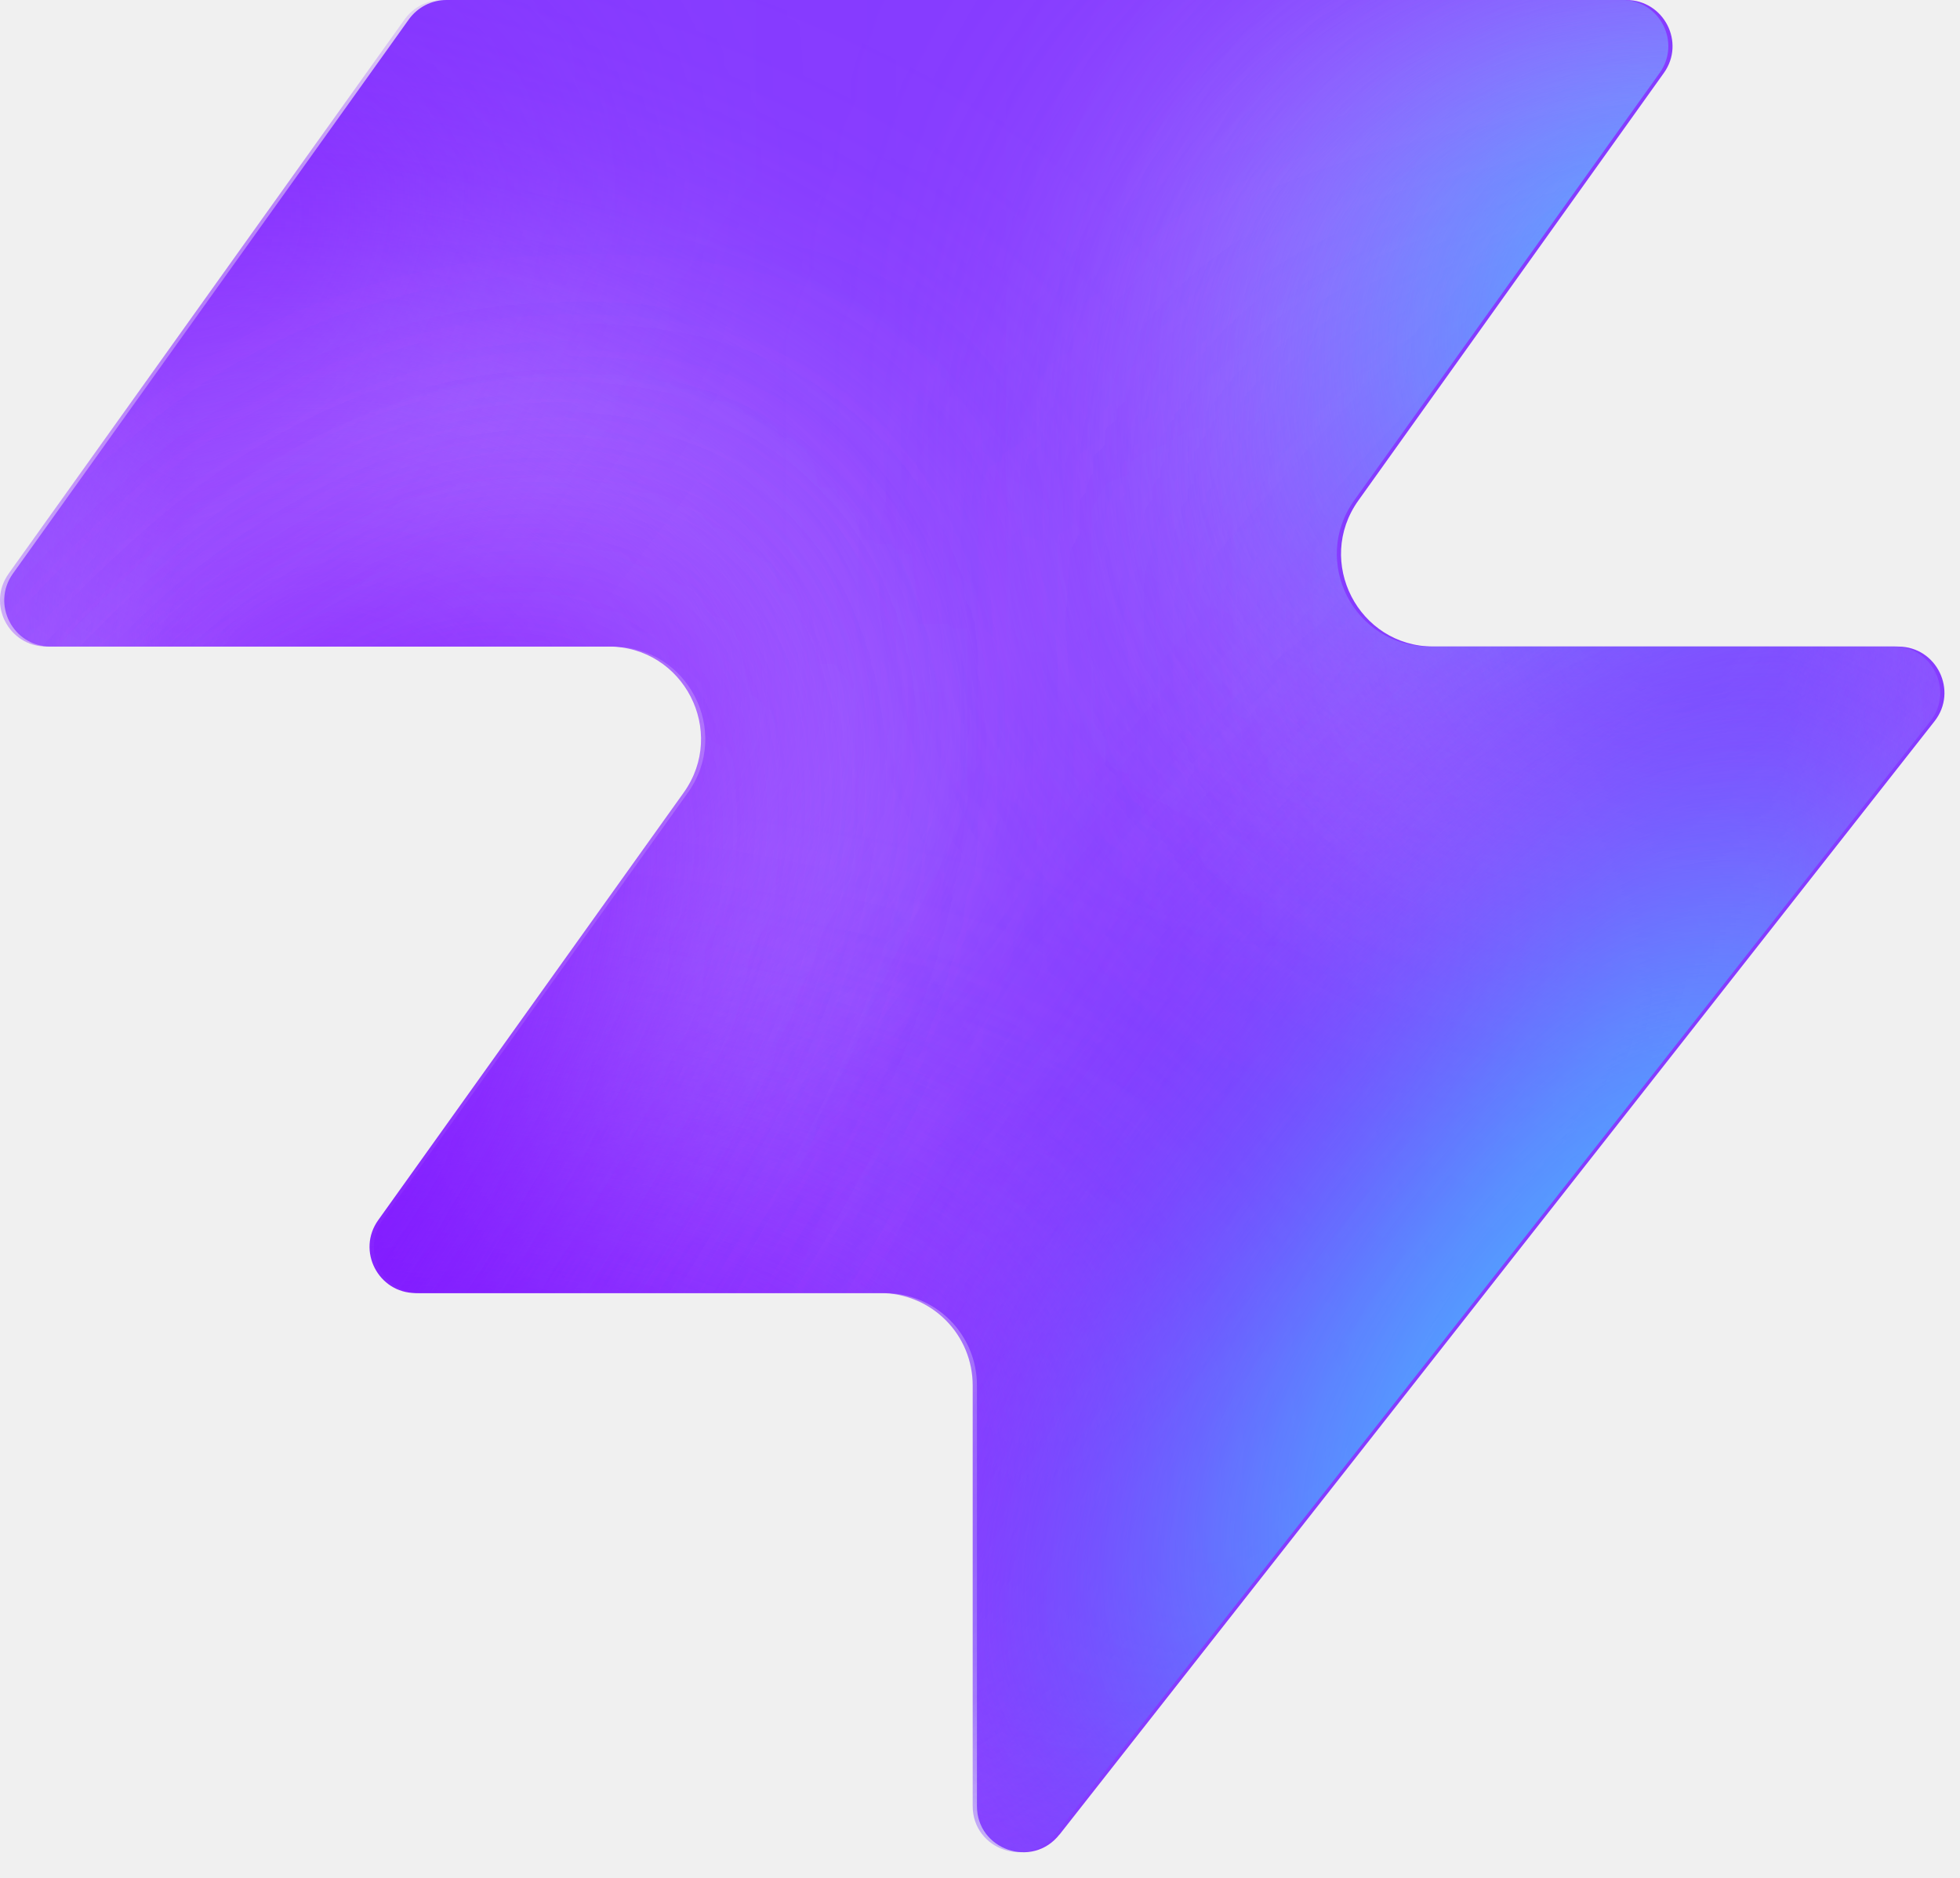
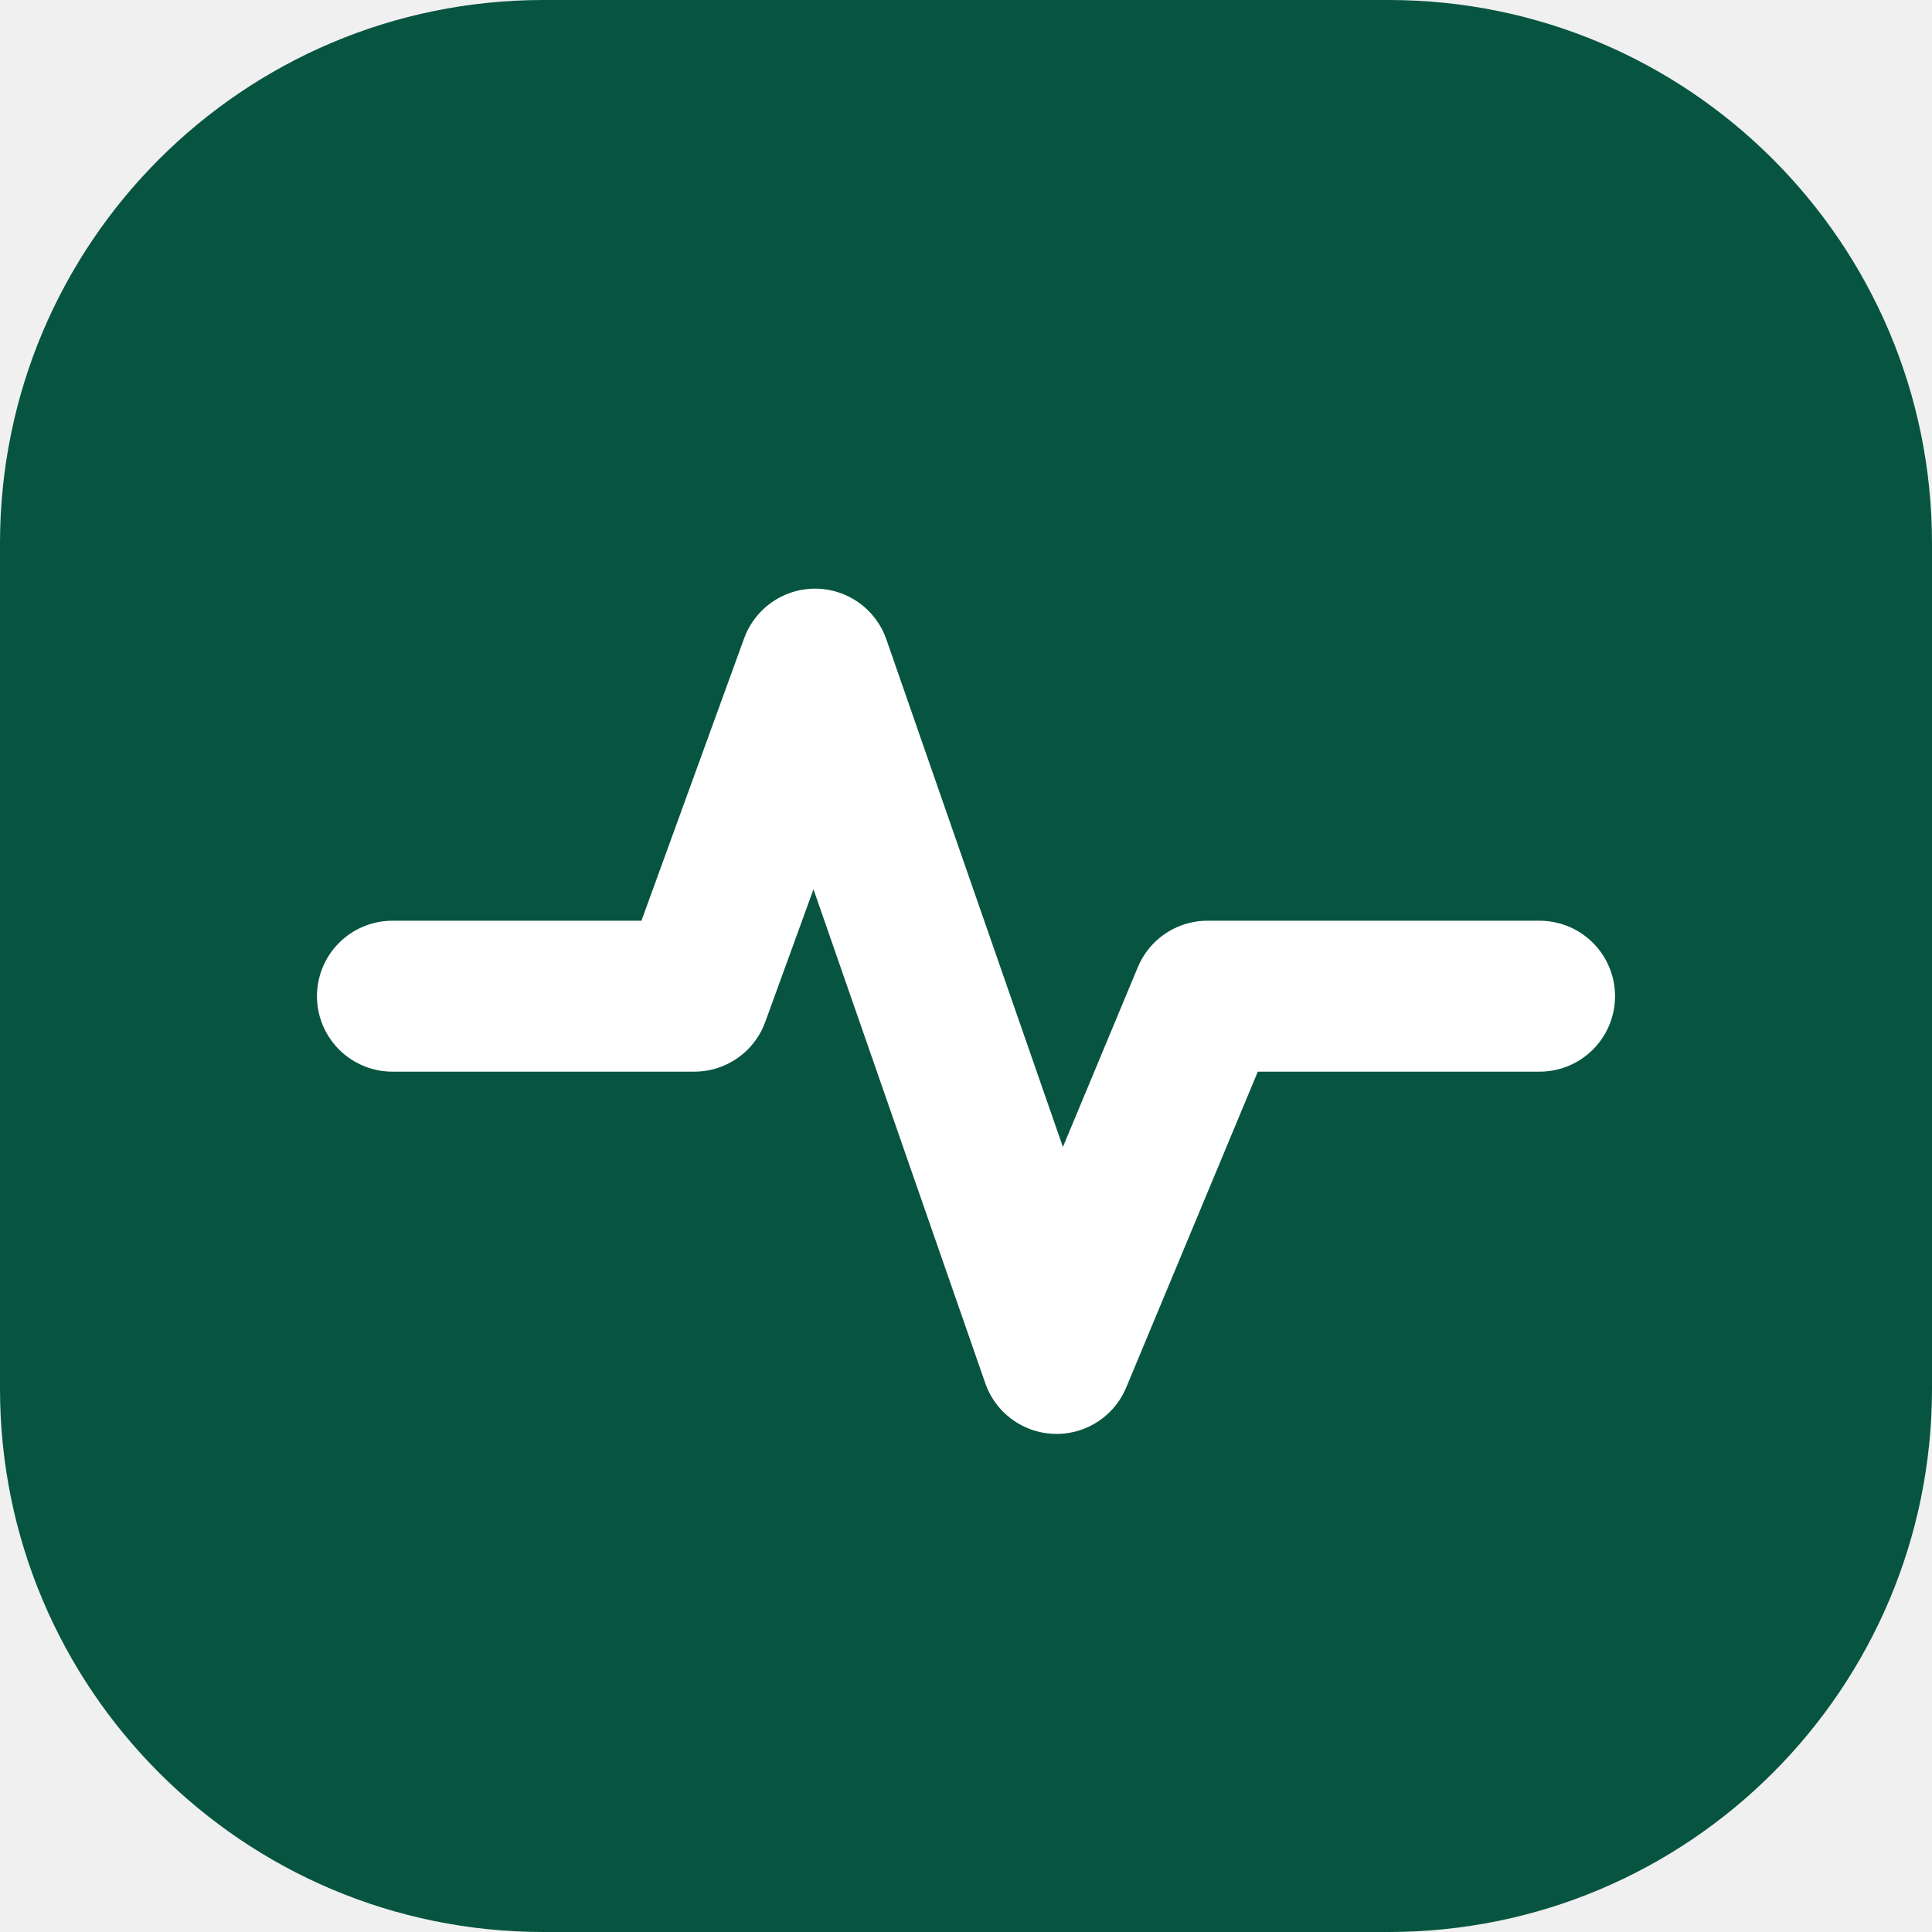
- <svg xmlns="http://www.w3.org/2000/svg" width="48" height="46" fill="none" viewBox="0 0 48 46">
-   <path fill="#863bff" d="M25.946 44.938c-.664.845-2.021.375-2.021-.698V33.937a2.26 2.26 0 0 0-2.262-2.262H10.287c-.92 0-1.456-1.04-.92-1.788l7.48-10.471c1.07-1.497 0-3.578-1.842-3.578H1.237c-.92 0-1.456-1.04-.92-1.788L10.013.474c.214-.297.556-.474.92-.474h28.894c.92 0 1.456 1.04.92 1.788l-7.48 10.471c-1.07 1.498 0 3.579 1.842 3.579h11.377c.943 0 1.473 1.088.89 1.83L25.947 44.94z" style="fill:#863bff;fill:color(display-p3 .525 .23 1);fill-opacity:1" />
-   <mask id="a" width="48" height="46" x="0" y="0" maskUnits="userSpaceOnUse" style="mask-type:alpha">
-     <path fill="#000" d="M25.842 44.938c-.664.844-2.021.375-2.021-.698V33.937a2.26 2.26 0 0 0-2.262-2.262H10.183c-.92 0-1.456-1.04-.92-1.788l7.48-10.471c1.07-1.498 0-3.579-1.842-3.579H1.133c-.92 0-1.456-1.04-.92-1.787L9.91.473c.214-.297.556-.474.92-.474h28.894c.92 0 1.456 1.04.92 1.788l-7.48 10.471c-1.07 1.498 0 3.578 1.842 3.578h11.377c.943 0 1.473 1.088.89 1.832L25.843 44.94z" style="fill:#000;fill-opacity:1" />
-   </mask>
-   <g mask="url(#a)">
-     <g filter="url(#b)">
-       <ellipse cx="5.508" cy="14.704" fill="#ede6ff" rx="5.508" ry="14.704" style="fill:#ede6ff;fill:color(display-p3 .927 .903 1);fill-opacity:1" transform="matrix(.00324 1 1 -.00324 -4.47 31.516)" />
-     </g>
-     <g filter="url(#c)">
-       <ellipse cx="10.399" cy="29.851" fill="#ede6ff" rx="10.399" ry="29.851" style="fill:#ede6ff;fill:color(display-p3 .927 .903 1);fill-opacity:1" transform="matrix(.00324 1 1 -.00324 -39.328 7.883)" />
-     </g>
-     <g filter="url(#d)">
-       <ellipse cx="5.508" cy="30.487" fill="#7e14ff" rx="5.508" ry="30.487" style="fill:#7e14ff;fill:color(display-p3 .492 .077 1);fill-opacity:1" transform="rotate(89.814 -25.913 -14.639)scale(1 -1)" />
-     </g>
-     <g filter="url(#e)">
-       <ellipse cx="5.508" cy="30.599" fill="#7e14ff" rx="5.508" ry="30.599" style="fill:#7e14ff;fill:color(display-p3 .492 .077 1);fill-opacity:1" transform="rotate(89.814 -32.644 -3.334)scale(1 -1)" />
-     </g>
-     <g filter="url(#f)">
-       <ellipse cx="5.508" cy="30.599" fill="#7e14ff" rx="5.508" ry="30.599" style="fill:#7e14ff;fill:color(display-p3 .492 .077 1);fill-opacity:1" transform="matrix(.00324 1 1 -.00324 -34.34 30.47)" />
-     </g>
-     <g filter="url(#g)">
-       <ellipse cx="14.072" cy="22.078" fill="#ede6ff" rx="14.072" ry="22.078" style="fill:#ede6ff;fill:color(display-p3 .927 .903 1);fill-opacity:1" transform="rotate(93.35 24.506 48.493)scale(-1 1)" />
-     </g>
-     <g filter="url(#h)">
-       <ellipse cx="3.47" cy="21.501" fill="#7e14ff" rx="3.47" ry="21.501" style="fill:#7e14ff;fill:color(display-p3 .492 .077 1);fill-opacity:1" transform="rotate(89.009 28.708 47.59)scale(-1 1)" />
-     </g>
-     <g filter="url(#i)">
-       <ellipse cx="3.47" cy="21.501" fill="#7e14ff" rx="3.47" ry="21.501" style="fill:#7e14ff;fill:color(display-p3 .492 .077 1);fill-opacity:1" transform="rotate(89.009 28.708 47.59)scale(-1 1)" />
-     </g>
-     <g filter="url(#j)">
-       <ellipse cx=".387" cy="8.972" fill="#7e14ff" rx="4.407" ry="29.108" style="fill:#7e14ff;fill:color(display-p3 .492 .077 1);fill-opacity:1" transform="rotate(39.51 .387 8.972)" />
-     </g>
-     <g filter="url(#k)">
-       <ellipse cx="47.523" cy="-6.092" fill="#7e14ff" rx="4.407" ry="29.108" style="fill:#7e14ff;fill:color(display-p3 .492 .077 1);fill-opacity:1" transform="rotate(37.892 47.523 -6.092)" />
-     </g>
-     <g filter="url(#l)">
-       <ellipse cx="41.412" cy="6.333" fill="#47bfff" rx="5.971" ry="9.665" style="fill:#47bfff;fill:color(display-p3 .28 .748 1);fill-opacity:1" transform="rotate(37.892 41.412 6.333)" />
-     </g>
-     <g filter="url(#m)">
-       <ellipse cx="-1.879" cy="38.332" fill="#7e14ff" rx="4.407" ry="29.108" style="fill:#7e14ff;fill:color(display-p3 .492 .077 1);fill-opacity:1" transform="rotate(37.892 -1.88 38.332)" />
-     </g>
-     <g filter="url(#n)">
-       <ellipse cx="-1.879" cy="38.332" fill="#7e14ff" rx="4.407" ry="29.108" style="fill:#7e14ff;fill:color(display-p3 .492 .077 1);fill-opacity:1" transform="rotate(37.892 -1.88 38.332)" />
-     </g>
-     <g filter="url(#o)">
-       <ellipse cx="35.651" cy="29.907" fill="#7e14ff" rx="4.407" ry="29.108" style="fill:#7e14ff;fill:color(display-p3 .492 .077 1);fill-opacity:1" transform="rotate(37.892 35.651 29.907)" />
-     </g>
-     <g filter="url(#p)">
-       <ellipse cx="38.418" cy="32.4" fill="#47bfff" rx="5.971" ry="15.297" style="fill:#47bfff;fill:color(display-p3 .28 .748 1);fill-opacity:1" transform="rotate(37.892 38.418 32.4)" />
-     </g>
-   </g>
-   <defs>
-     <filter id="b" width="60.045" height="41.654" x="-19.77" y="16.149" color-interpolation-filters="sRGB" filterUnits="userSpaceOnUse">
-       <feFlood flood-opacity="0" result="BackgroundImageFix" />
-       <feBlend in="SourceGraphic" in2="BackgroundImageFix" result="shape" />
-       <feGaussianBlur result="effect1_foregroundBlur_2002_17158" stdDeviation="7.659" />
-     </filter>
-     <filter id="c" width="90.34" height="51.437" x="-54.613" y="-7.533" color-interpolation-filters="sRGB" filterUnits="userSpaceOnUse">
-       <feFlood flood-opacity="0" result="BackgroundImageFix" />
-       <feBlend in="SourceGraphic" in2="BackgroundImageFix" result="shape" />
-       <feGaussianBlur result="effect1_foregroundBlur_2002_17158" stdDeviation="7.659" />
-     </filter>
-     <filter id="d" width="79.355" height="29.4" x="-49.64" y="2.03" color-interpolation-filters="sRGB" filterUnits="userSpaceOnUse">
-       <feFlood flood-opacity="0" result="BackgroundImageFix" />
-       <feBlend in="SourceGraphic" in2="BackgroundImageFix" result="shape" />
-       <feGaussianBlur result="effect1_foregroundBlur_2002_17158" stdDeviation="4.596" />
-     </filter>
-     <filter id="e" width="79.579" height="29.4" x="-45.045" y="20.029" color-interpolation-filters="sRGB" filterUnits="userSpaceOnUse">
-       <feFlood flood-opacity="0" result="BackgroundImageFix" />
-       <feBlend in="SourceGraphic" in2="BackgroundImageFix" result="shape" />
-       <feGaussianBlur result="effect1_foregroundBlur_2002_17158" stdDeviation="4.596" />
-     </filter>
-     <filter id="f" width="79.579" height="29.4" x="-43.513" y="21.178" color-interpolation-filters="sRGB" filterUnits="userSpaceOnUse">
-       <feFlood flood-opacity="0" result="BackgroundImageFix" />
-       <feBlend in="SourceGraphic" in2="BackgroundImageFix" result="shape" />
-       <feGaussianBlur result="effect1_foregroundBlur_2002_17158" stdDeviation="4.596" />
-     </filter>
-     <filter id="g" width="74.749" height="58.852" x="15.756" y="-17.901" color-interpolation-filters="sRGB" filterUnits="userSpaceOnUse">
-       <feFlood flood-opacity="0" result="BackgroundImageFix" />
-       <feBlend in="SourceGraphic" in2="BackgroundImageFix" result="shape" />
-       <feGaussianBlur result="effect1_foregroundBlur_2002_17158" stdDeviation="7.659" />
-     </filter>
-     <filter id="h" width="61.377" height="25.362" x="23.548" y="2.284" color-interpolation-filters="sRGB" filterUnits="userSpaceOnUse">
-       <feFlood flood-opacity="0" result="BackgroundImageFix" />
-       <feBlend in="SourceGraphic" in2="BackgroundImageFix" result="shape" />
-       <feGaussianBlur result="effect1_foregroundBlur_2002_17158" stdDeviation="4.596" />
-     </filter>
-     <filter id="i" width="61.377" height="25.362" x="23.548" y="2.284" color-interpolation-filters="sRGB" filterUnits="userSpaceOnUse">
-       <feFlood flood-opacity="0" result="BackgroundImageFix" />
-       <feBlend in="SourceGraphic" in2="BackgroundImageFix" result="shape" />
-       <feGaussianBlur result="effect1_foregroundBlur_2002_17158" stdDeviation="4.596" />
-     </filter>
-     <filter id="j" width="56.045" height="63.649" x="-27.636" y="-22.853" color-interpolation-filters="sRGB" filterUnits="userSpaceOnUse">
-       <feFlood flood-opacity="0" result="BackgroundImageFix" />
-       <feBlend in="SourceGraphic" in2="BackgroundImageFix" result="shape" />
-       <feGaussianBlur result="effect1_foregroundBlur_2002_17158" stdDeviation="4.596" />
-     </filter>
-     <filter id="k" width="54.814" height="64.646" x="20.116" y="-38.415" color-interpolation-filters="sRGB" filterUnits="userSpaceOnUse">
-       <feFlood flood-opacity="0" result="BackgroundImageFix" />
-       <feBlend in="SourceGraphic" in2="BackgroundImageFix" result="shape" />
-       <feGaussianBlur result="effect1_foregroundBlur_2002_17158" stdDeviation="4.596" />
-     </filter>
-     <filter id="l" width="33.541" height="35.313" x="24.641" y="-11.323" color-interpolation-filters="sRGB" filterUnits="userSpaceOnUse">
-       <feFlood flood-opacity="0" result="BackgroundImageFix" />
-       <feBlend in="SourceGraphic" in2="BackgroundImageFix" result="shape" />
-       <feGaussianBlur result="effect1_foregroundBlur_2002_17158" stdDeviation="4.596" />
-     </filter>
-     <filter id="m" width="54.814" height="64.646" x="-29.286" y="6.009" color-interpolation-filters="sRGB" filterUnits="userSpaceOnUse">
-       <feFlood flood-opacity="0" result="BackgroundImageFix" />
-       <feBlend in="SourceGraphic" in2="BackgroundImageFix" result="shape" />
-       <feGaussianBlur result="effect1_foregroundBlur_2002_17158" stdDeviation="4.596" />
-     </filter>
-     <filter id="n" width="54.814" height="64.646" x="-29.286" y="6.009" color-interpolation-filters="sRGB" filterUnits="userSpaceOnUse">
-       <feFlood flood-opacity="0" result="BackgroundImageFix" />
-       <feBlend in="SourceGraphic" in2="BackgroundImageFix" result="shape" />
-       <feGaussianBlur result="effect1_foregroundBlur_2002_17158" stdDeviation="4.596" />
-     </filter>
-     <filter id="o" width="54.814" height="64.646" x="8.244" y="-2.416" color-interpolation-filters="sRGB" filterUnits="userSpaceOnUse">
-       <feFlood flood-opacity="0" result="BackgroundImageFix" />
-       <feBlend in="SourceGraphic" in2="BackgroundImageFix" result="shape" />
-       <feGaussianBlur result="effect1_foregroundBlur_2002_17158" stdDeviation="4.596" />
-     </filter>
-     <filter id="p" width="39.409" height="43.623" x="18.713" y="10.588" color-interpolation-filters="sRGB" filterUnits="userSpaceOnUse">
-       <feFlood flood-opacity="0" result="BackgroundImageFix" />
-       <feBlend in="SourceGraphic" in2="BackgroundImageFix" result="shape" />
-       <feGaussianBlur result="effect1_foregroundBlur_2002_17158" stdDeviation="4.596" />
-     </filter>
-   </defs>
+ <svg xmlns="http://www.w3.org/2000/svg" viewBox="0 0 64 64">
+   <rect width="64" height="64" rx="18" fill="#075540" />
+   <path d="M13 33h10l4-11 8 23 5-12h11" fill="none" stroke="#fff" stroke-width="5" stroke-linecap="round" stroke-linejoin="round" />
</svg>
